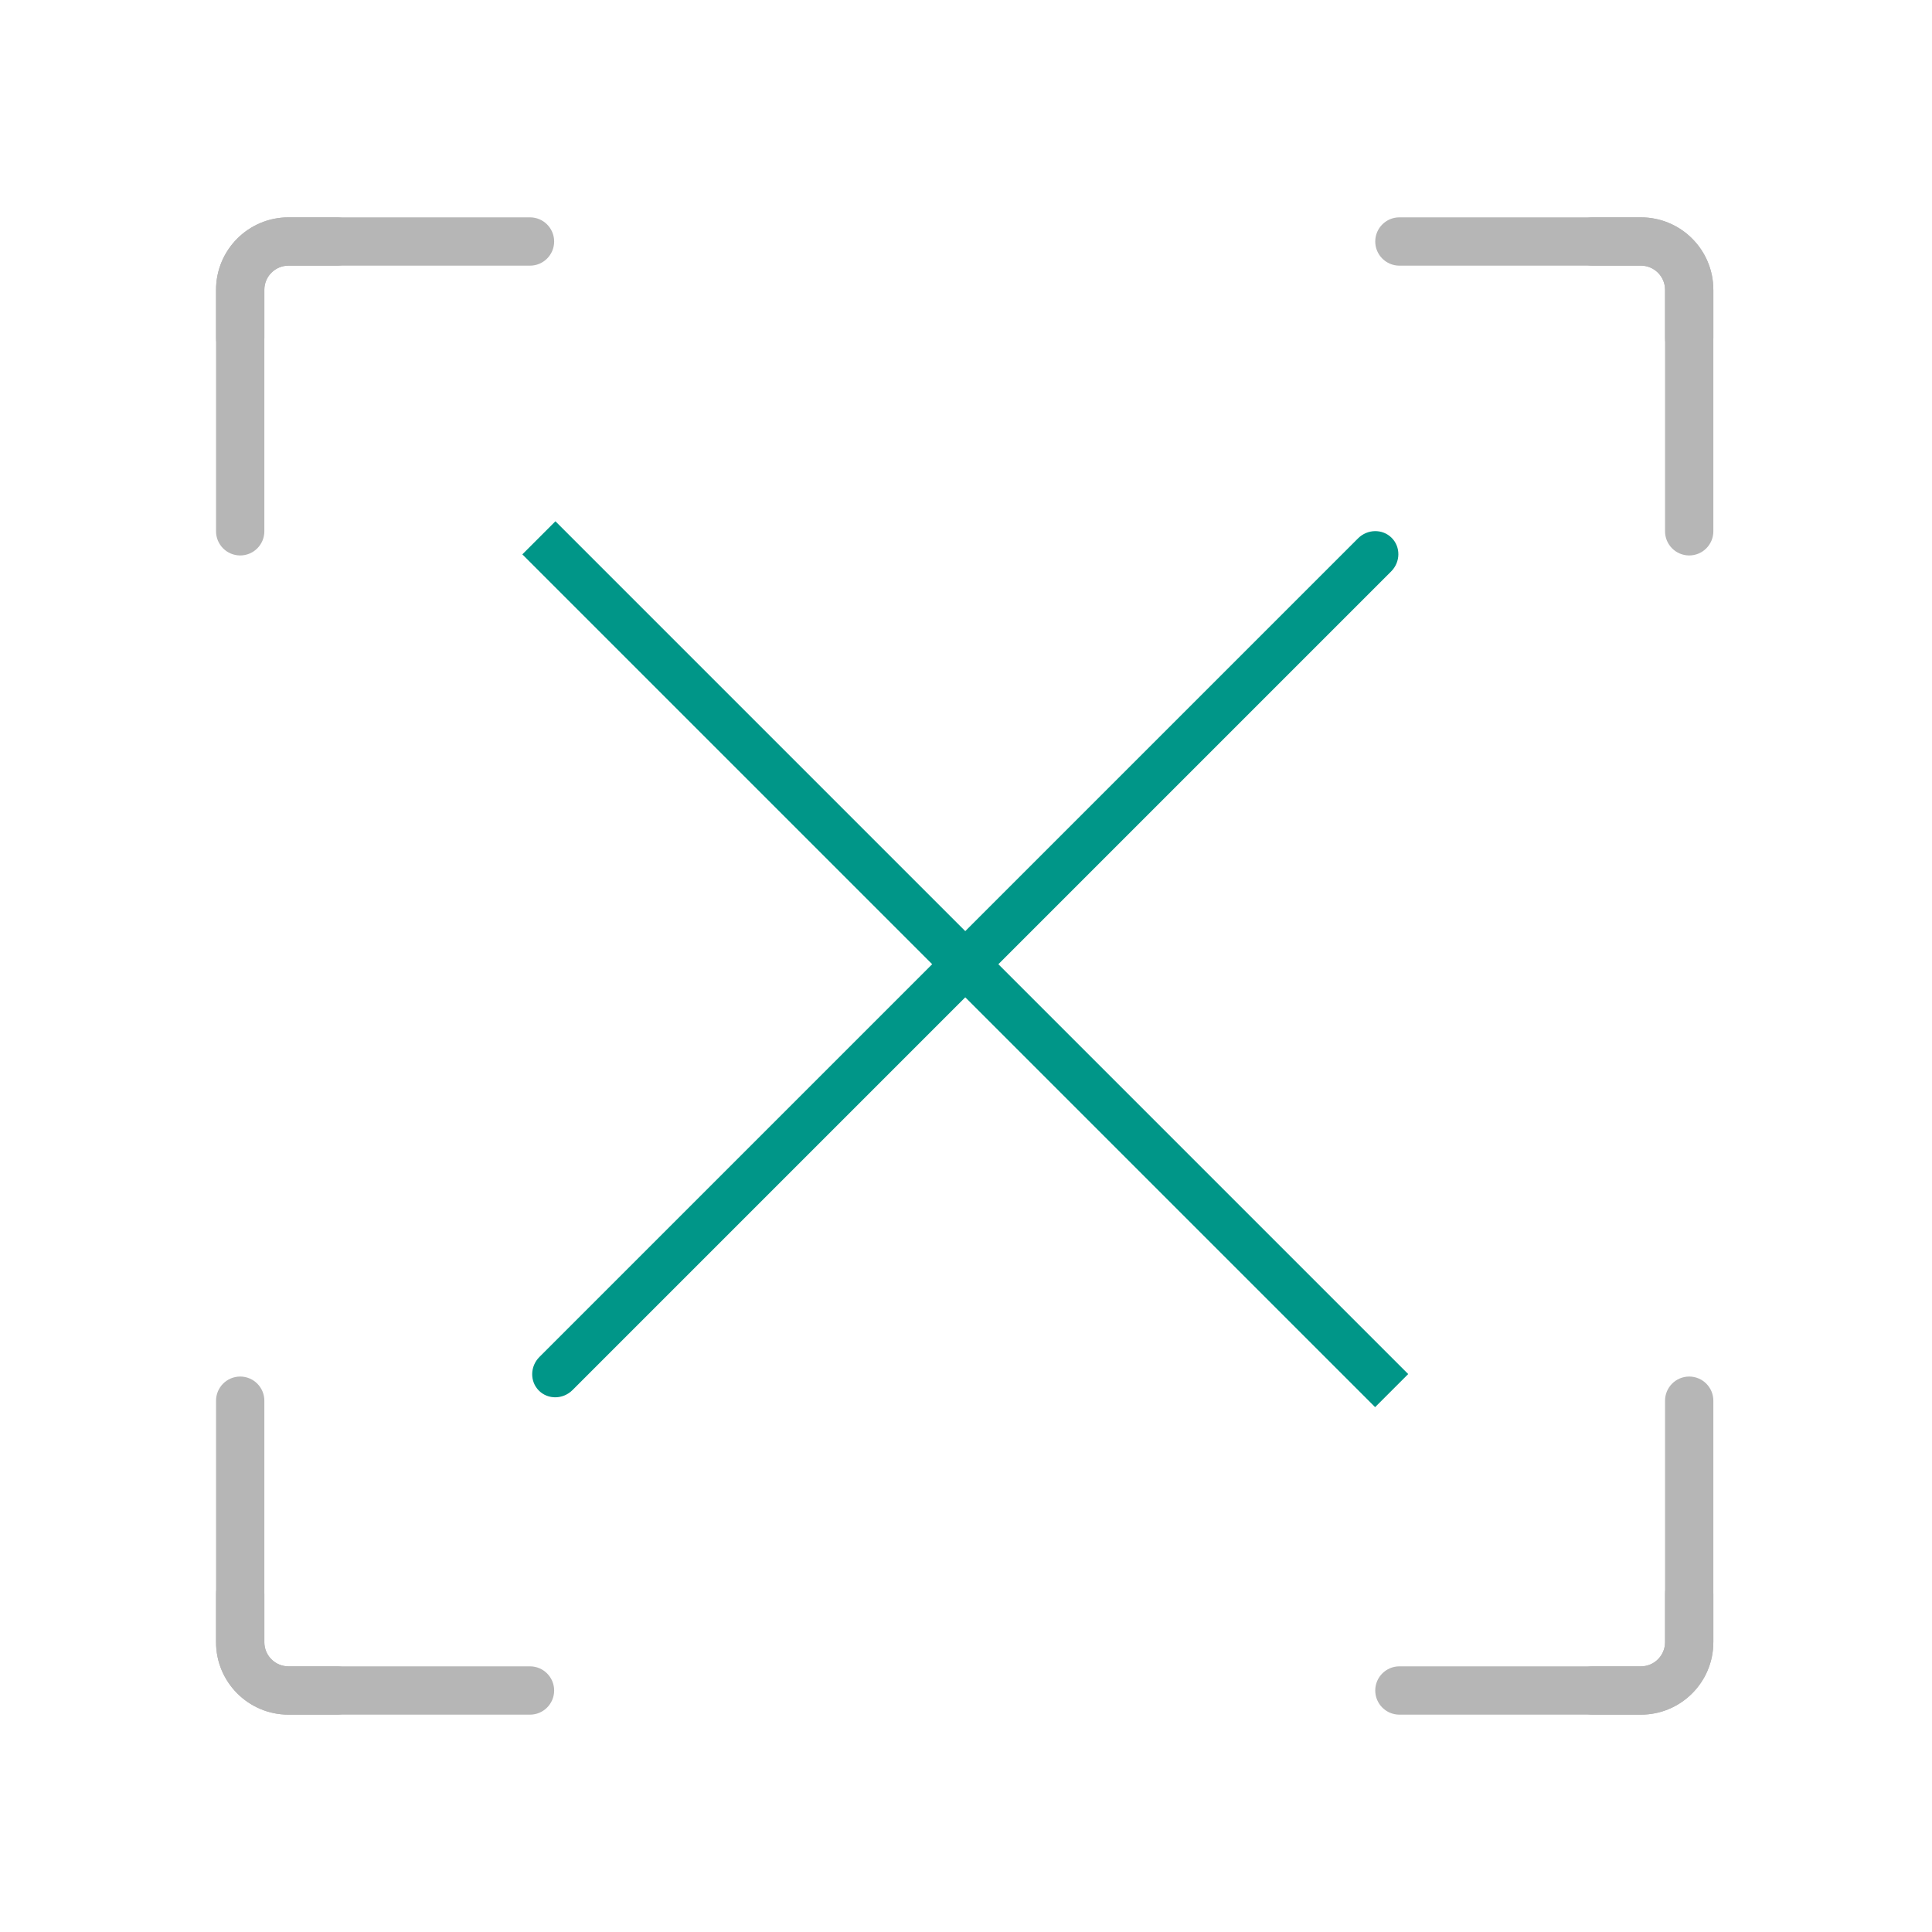
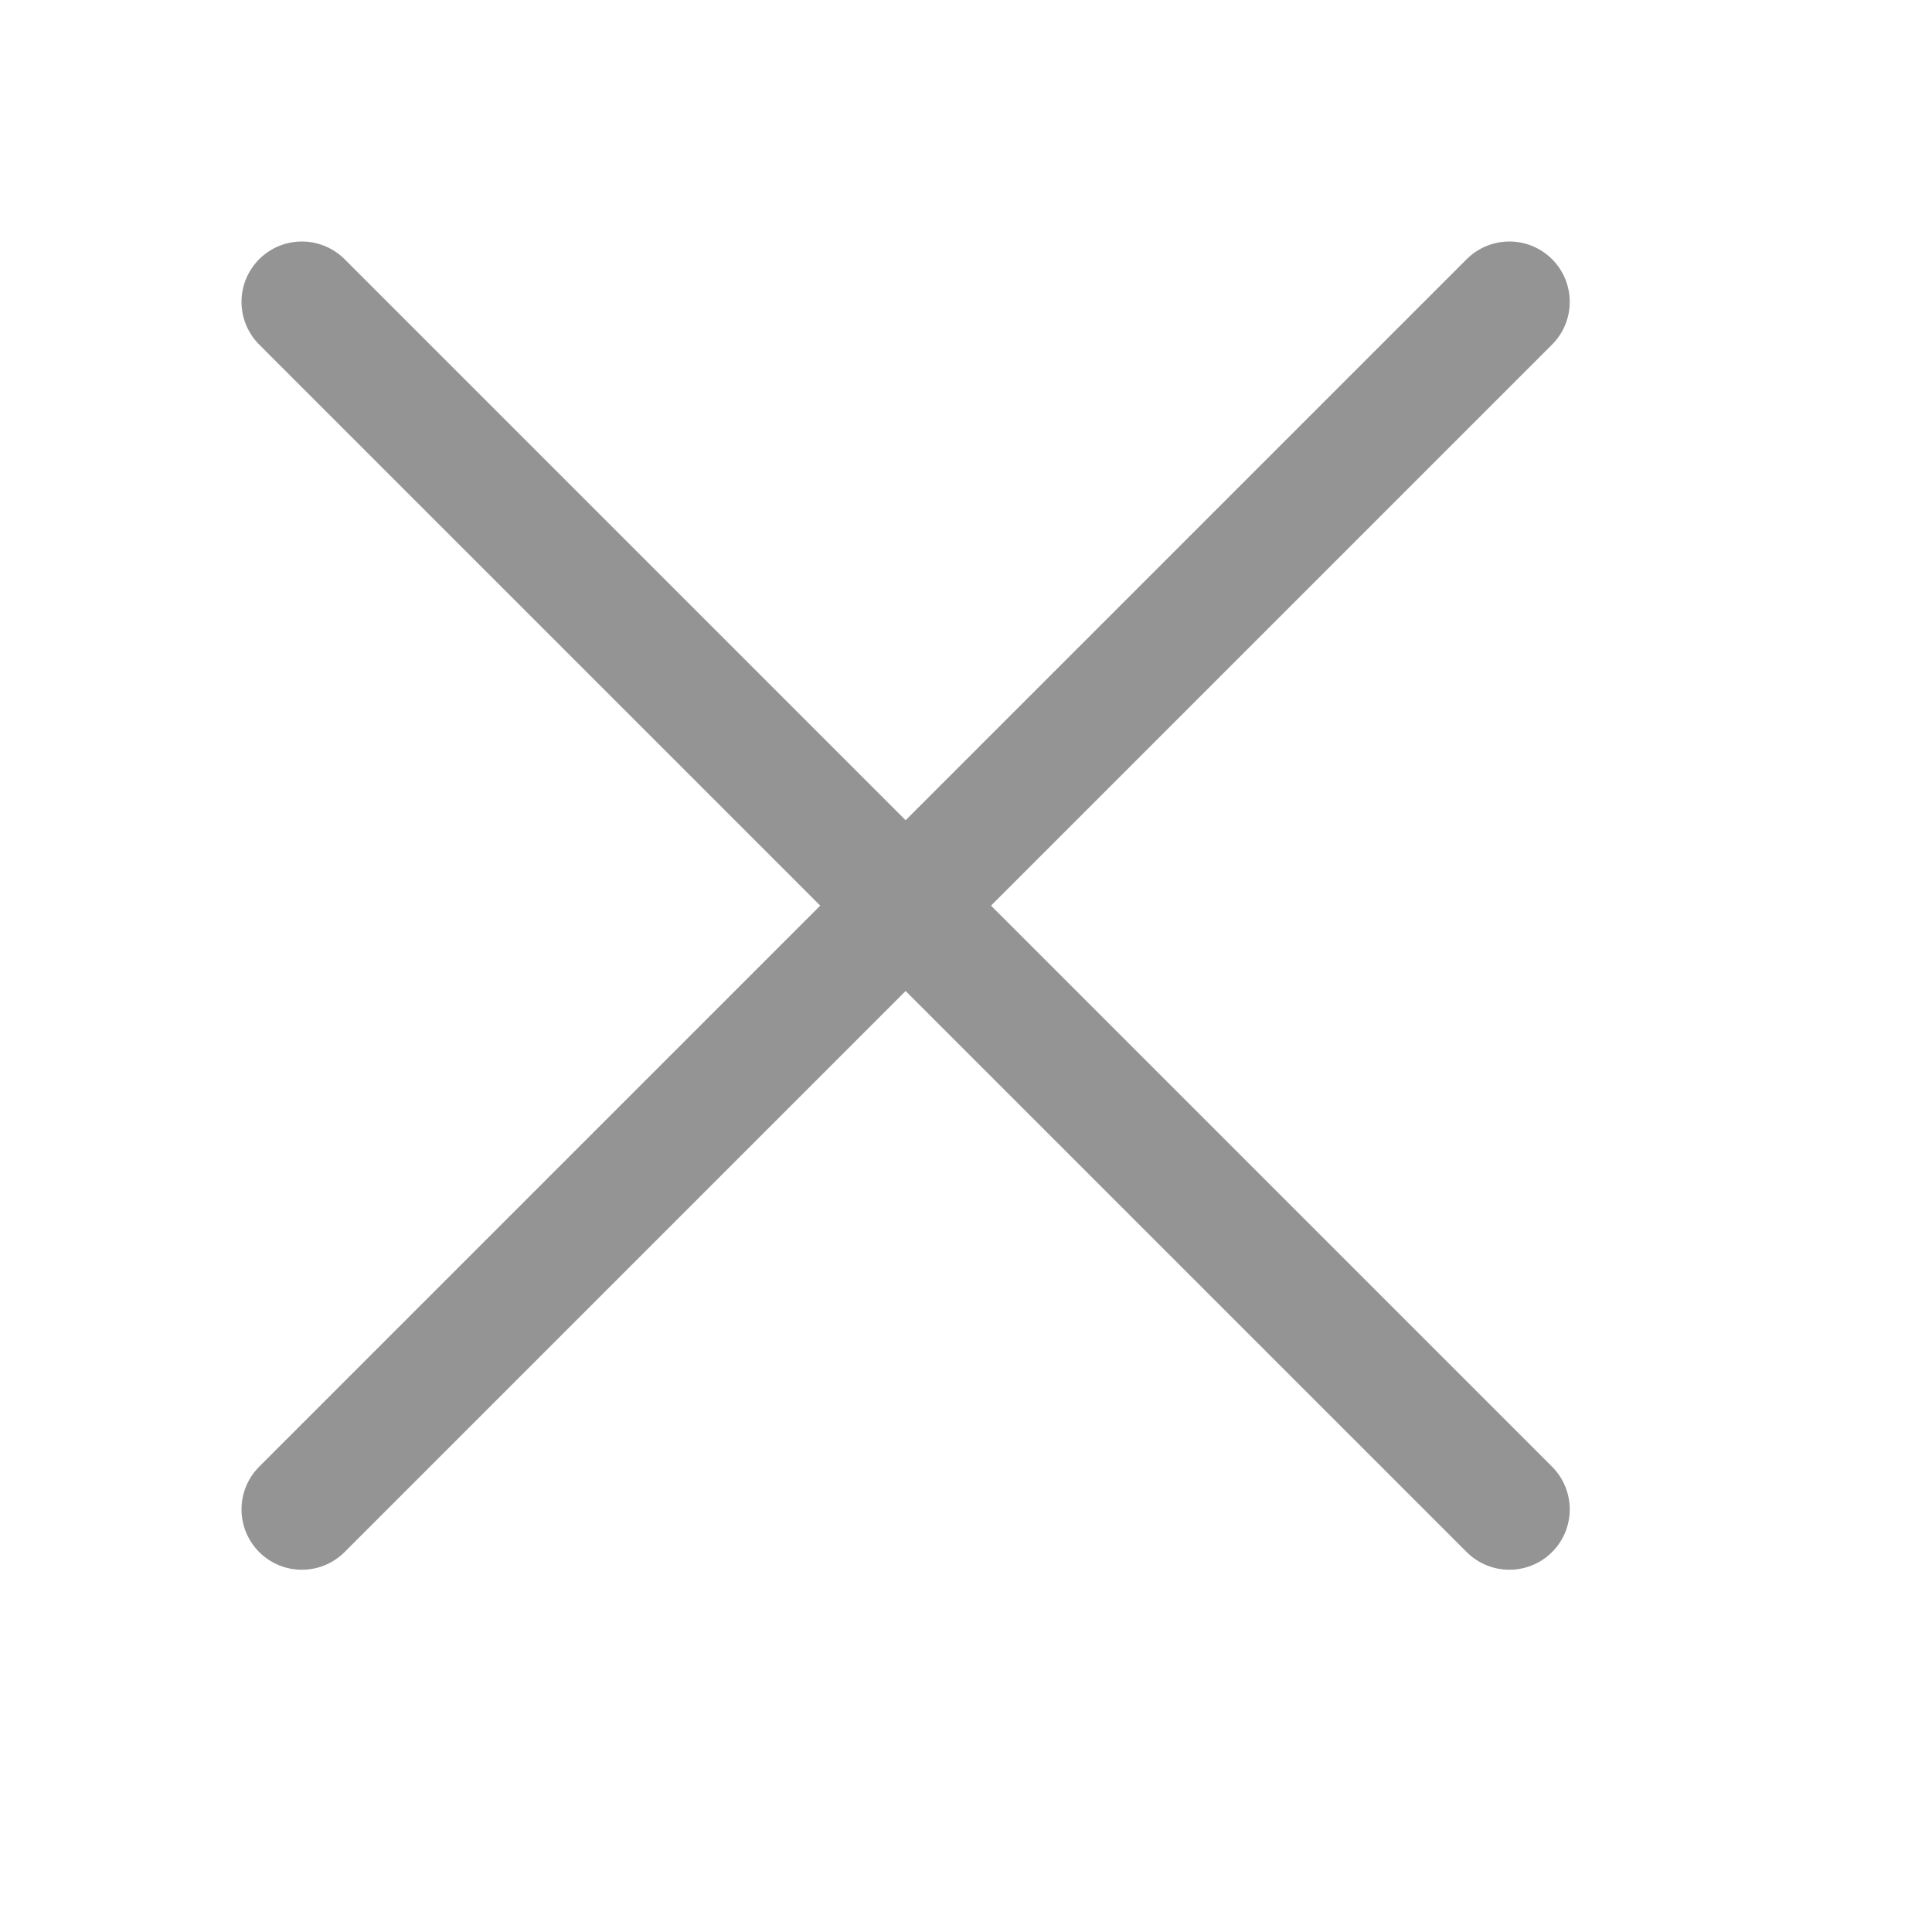
- <svg xmlns="http://www.w3.org/2000/svg" width="40" height="40" viewBox="0 0 40 40" version="1.1" id="svg17">
-   <defs id="defs17">
-     </defs>
-   <path d="m 33.973,35.5 h -1 a 0.5,0.5 0 0 1 0,-1 h 1 A 0.5,0.5 0 0 0 34.473,34 v -5 a 0.5,0.5 0 0 1 1,0 v 5 a 1.5,1.5 0 0 1 -1.5,1.5 z" style="fill:#b6b6b6;stroke-width:1" id="path3-6" />
-   <path d="m 35.473,34 v -1 a 0.5,0.5 0 0 0 -1,0 v 1 a 0.5,0.5 0 0 1 -0.5,0.5 h -5 a 0.5,0.5 0 0 0 0,1 h 5 a 1.5,1.5 0 0 0 1.5,-1.5 z" style="fill:#b6b6b6;stroke-width:1" id="path3-6-7" />
-   <path d="m 5.973,35.5 h 1 a 0.5,0.5 0 0 0 0,-1 h -1 a 0.5,0.5 0 0 1 -0.5,-0.5 v -5 a 0.5,0.5 0 0 0 -1,0 v 5 a 1.5,1.5 0 0 0 1.5,1.5 z" style="fill:#b6b6b6;stroke-width:1" id="path3-6-3" />
-   <path d="m 4.473,34 v -1 a 0.5,0.5 0 0 1 1,0 v 1 a 0.5,0.5 0 0 0 0.5,0.5 H 10.973 a 0.5,0.5 0 0 1 0,1 H 5.973 a 1.5,1.5 0 0 1 -1.5,-1.5 z" style="fill:#b6b6b6;stroke-width:1" id="path3-6-7-5" />
-   <path d="m 5.973,4.5 h 1 a 0.5,0.5 0 0 1 0,1 h -1 a 0.5,0.5 0 0 0 -0.5,0.5 v 5 a 0.5,0.5 0 0 1 -1,0 V 6 A 1.5,1.5 0 0 1 5.973,4.5 Z" style="fill:#b6b6b6;stroke-width:1" id="path3-6-3-9" />
-   <path d="m 4.473,6 v 1 a 0.5,0.5 0 0 0 1,0 V 6 A 0.5,0.5 0 0 1 5.973,5.5 H 10.973 a 0.5,0.5 0 0 0 0,-1 H 5.973 a 1.5,1.5 0 0 0 -1.5,1.5 z" style="fill:#b6b6b6;stroke-width:1" id="path3-6-7-5-8" />
-   <path d="m 33.973,4.5 h -1 a 0.5,0.5 0 0 0 0,1 h 1 A 0.5,0.5 0 0 1 34.473,6 v 5 a 0.5,0.5 0 0 0 1,0 V 6 A 1.5,1.5 0 0 0 33.973,4.5 Z" style="fill:#b6b6b6;stroke-width:1" id="path3-6-3-9-8" />
-   <path d="m 35.473,6 v 1 a 0.5,0.5 0 0 1 -1,0 V 6 A 0.5,0.5 0 0 0 33.973,5.5 h -5 a 0.5,0.5 0 0 1 0,-1 h 5 a 1.5,1.5 0 0 1 1.5,1.5 z" style="fill:#b6b6b6;stroke-width:1" id="path3-6-7-5-8-2" />
-   <rect style="fill:#009688;stroke-width:0;stroke-opacity:0;paint-order:stroke fill markers" id="rect3" width="24.969" height="0.969" x="15.763" y="-0.5" ry="0" rx="0.5" transform="rotate(45)" />
-   <rect style="fill:#009688;stroke-width:0;stroke-opacity:0;paint-order:stroke fill markers" id="rect4" width="24.969" height="0.969" x="-12.5" y="-28.732" ry="0.5" rx="0.5" transform="rotate(135)" />
+ <svg xmlns="http://www.w3.org/2000/svg" width="16" height="16" viewBox="0 0 16 16">
+   <line x1="2.5" y1="2.5" x2="12.5" y2="12.5" style="fill:none;stroke:#949494;stroke-linecap:round;stroke-linejoin:round" />
+   <line x1="12.5" y1="2.5" x2="2.5" y2="12.5" style="fill:none;stroke:#949494;stroke-linecap:round;stroke-linejoin:round" />
</svg>
